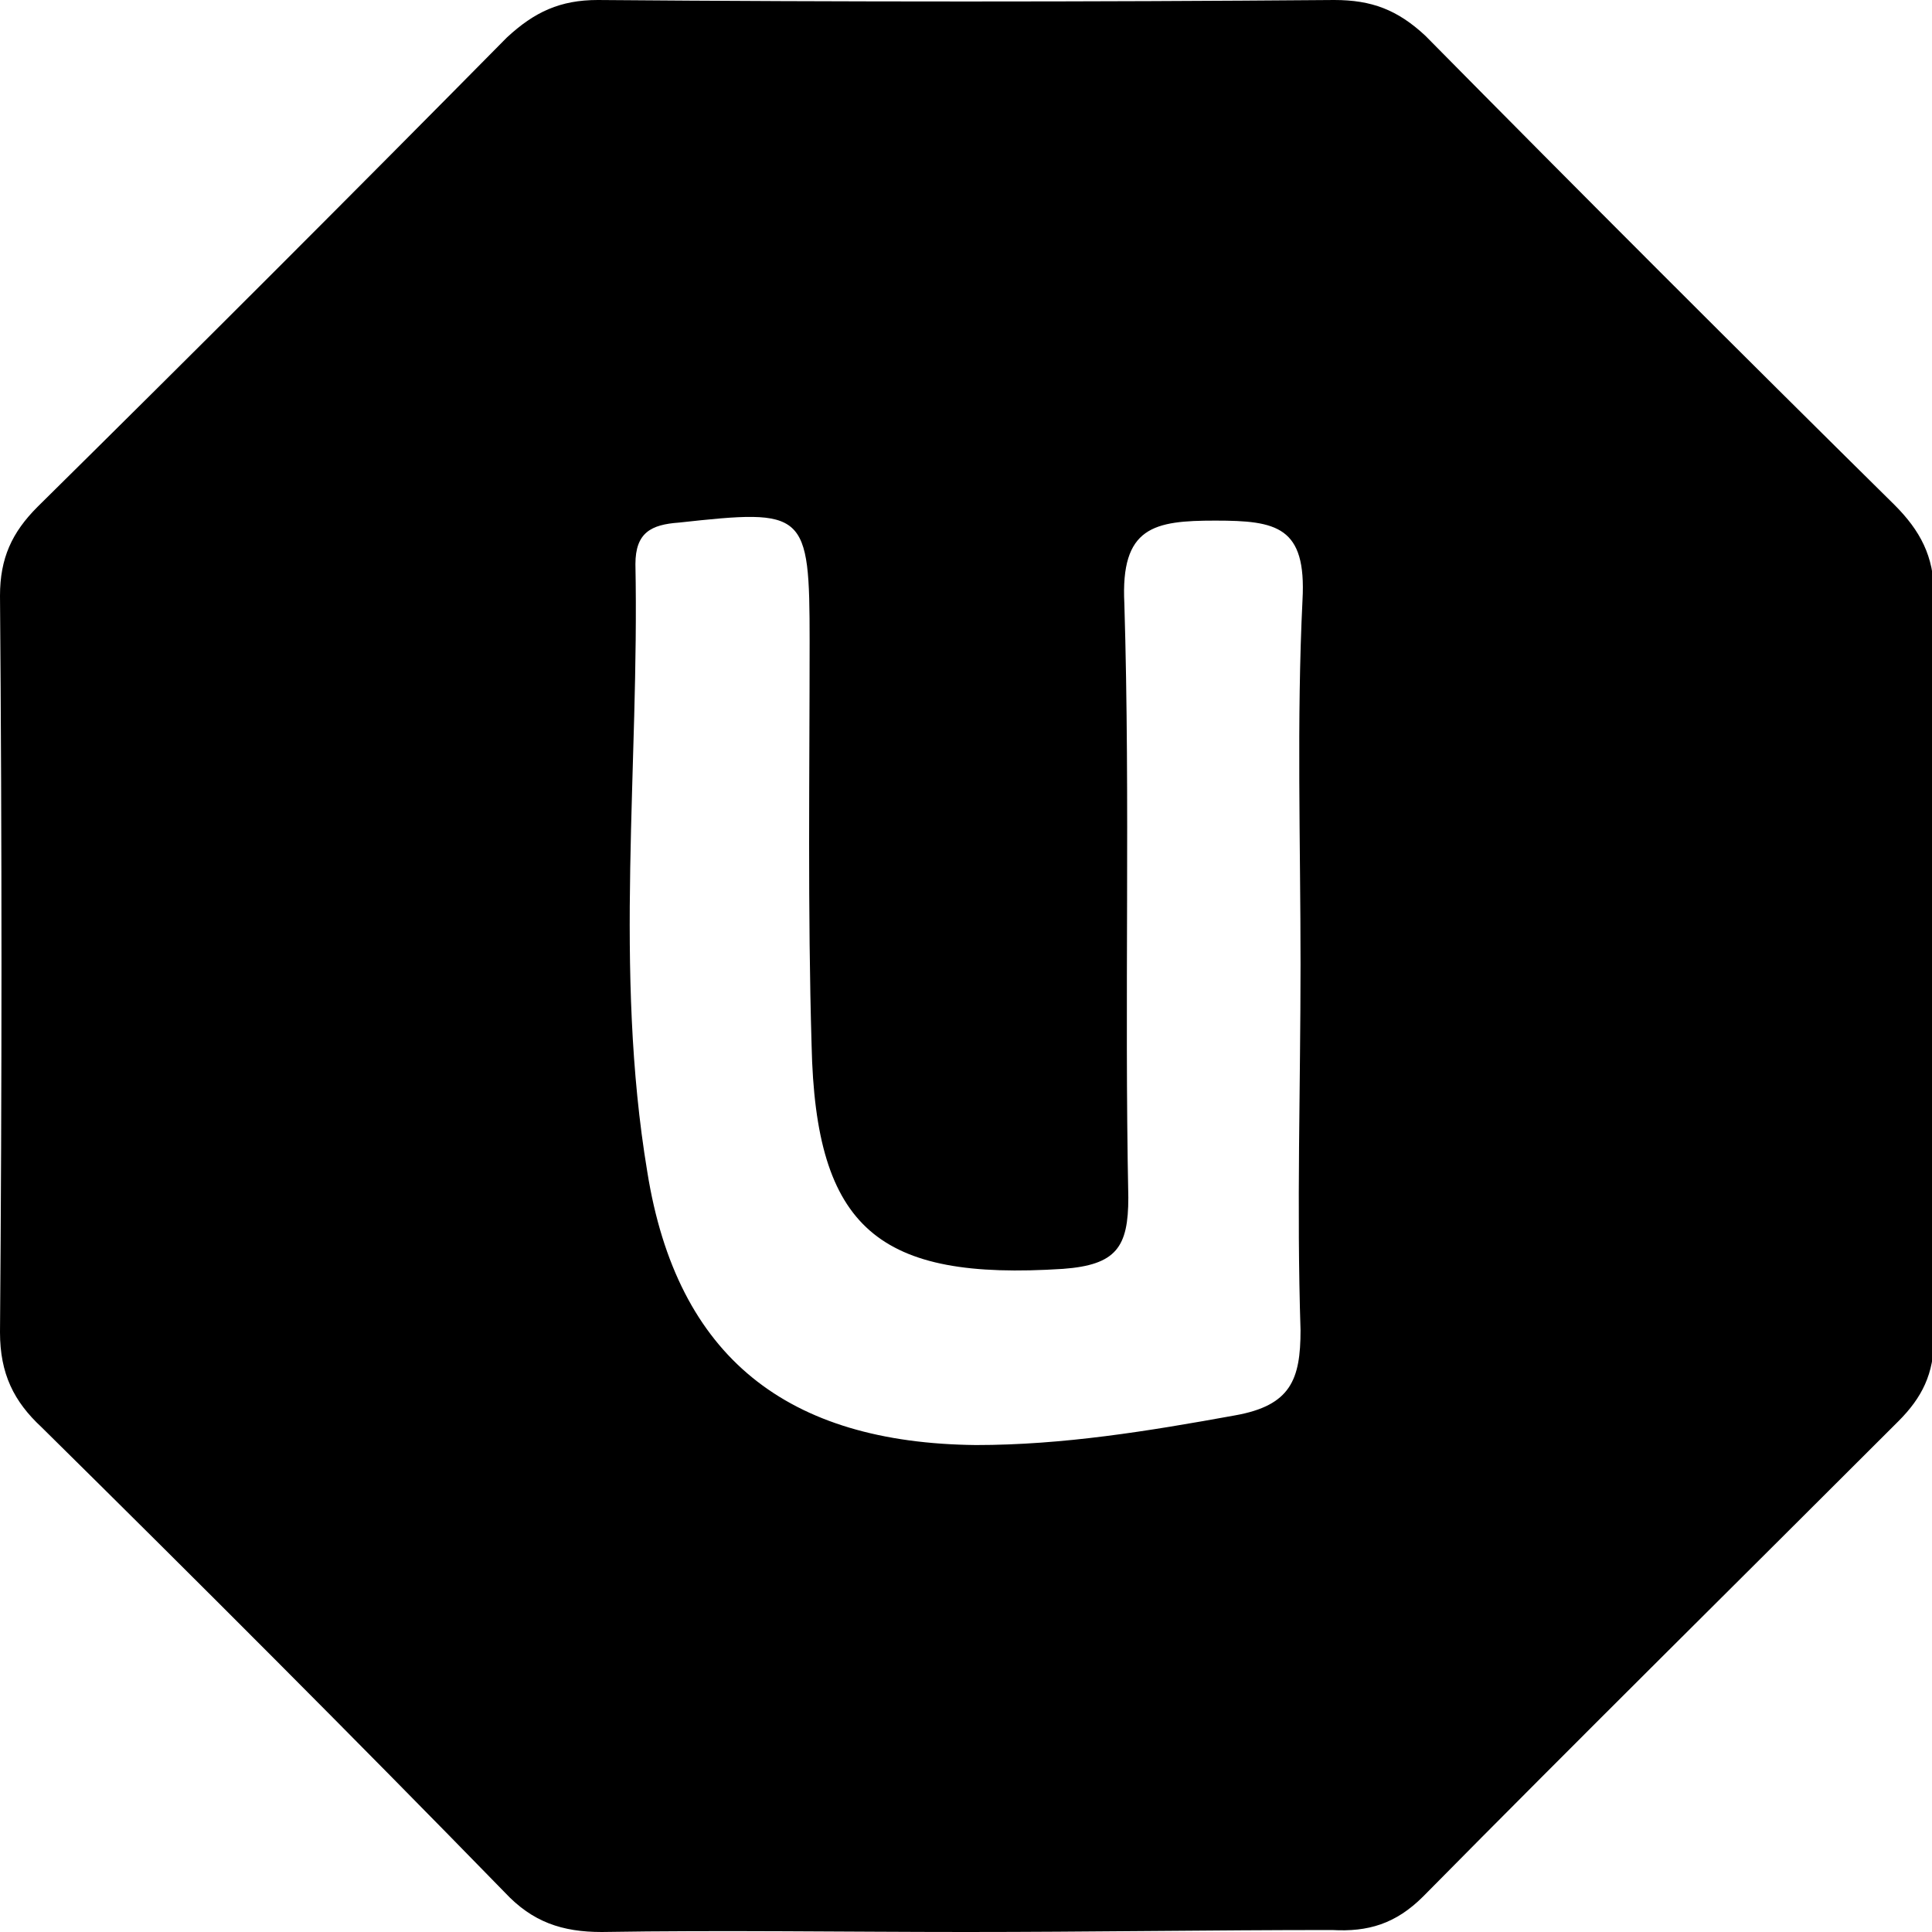
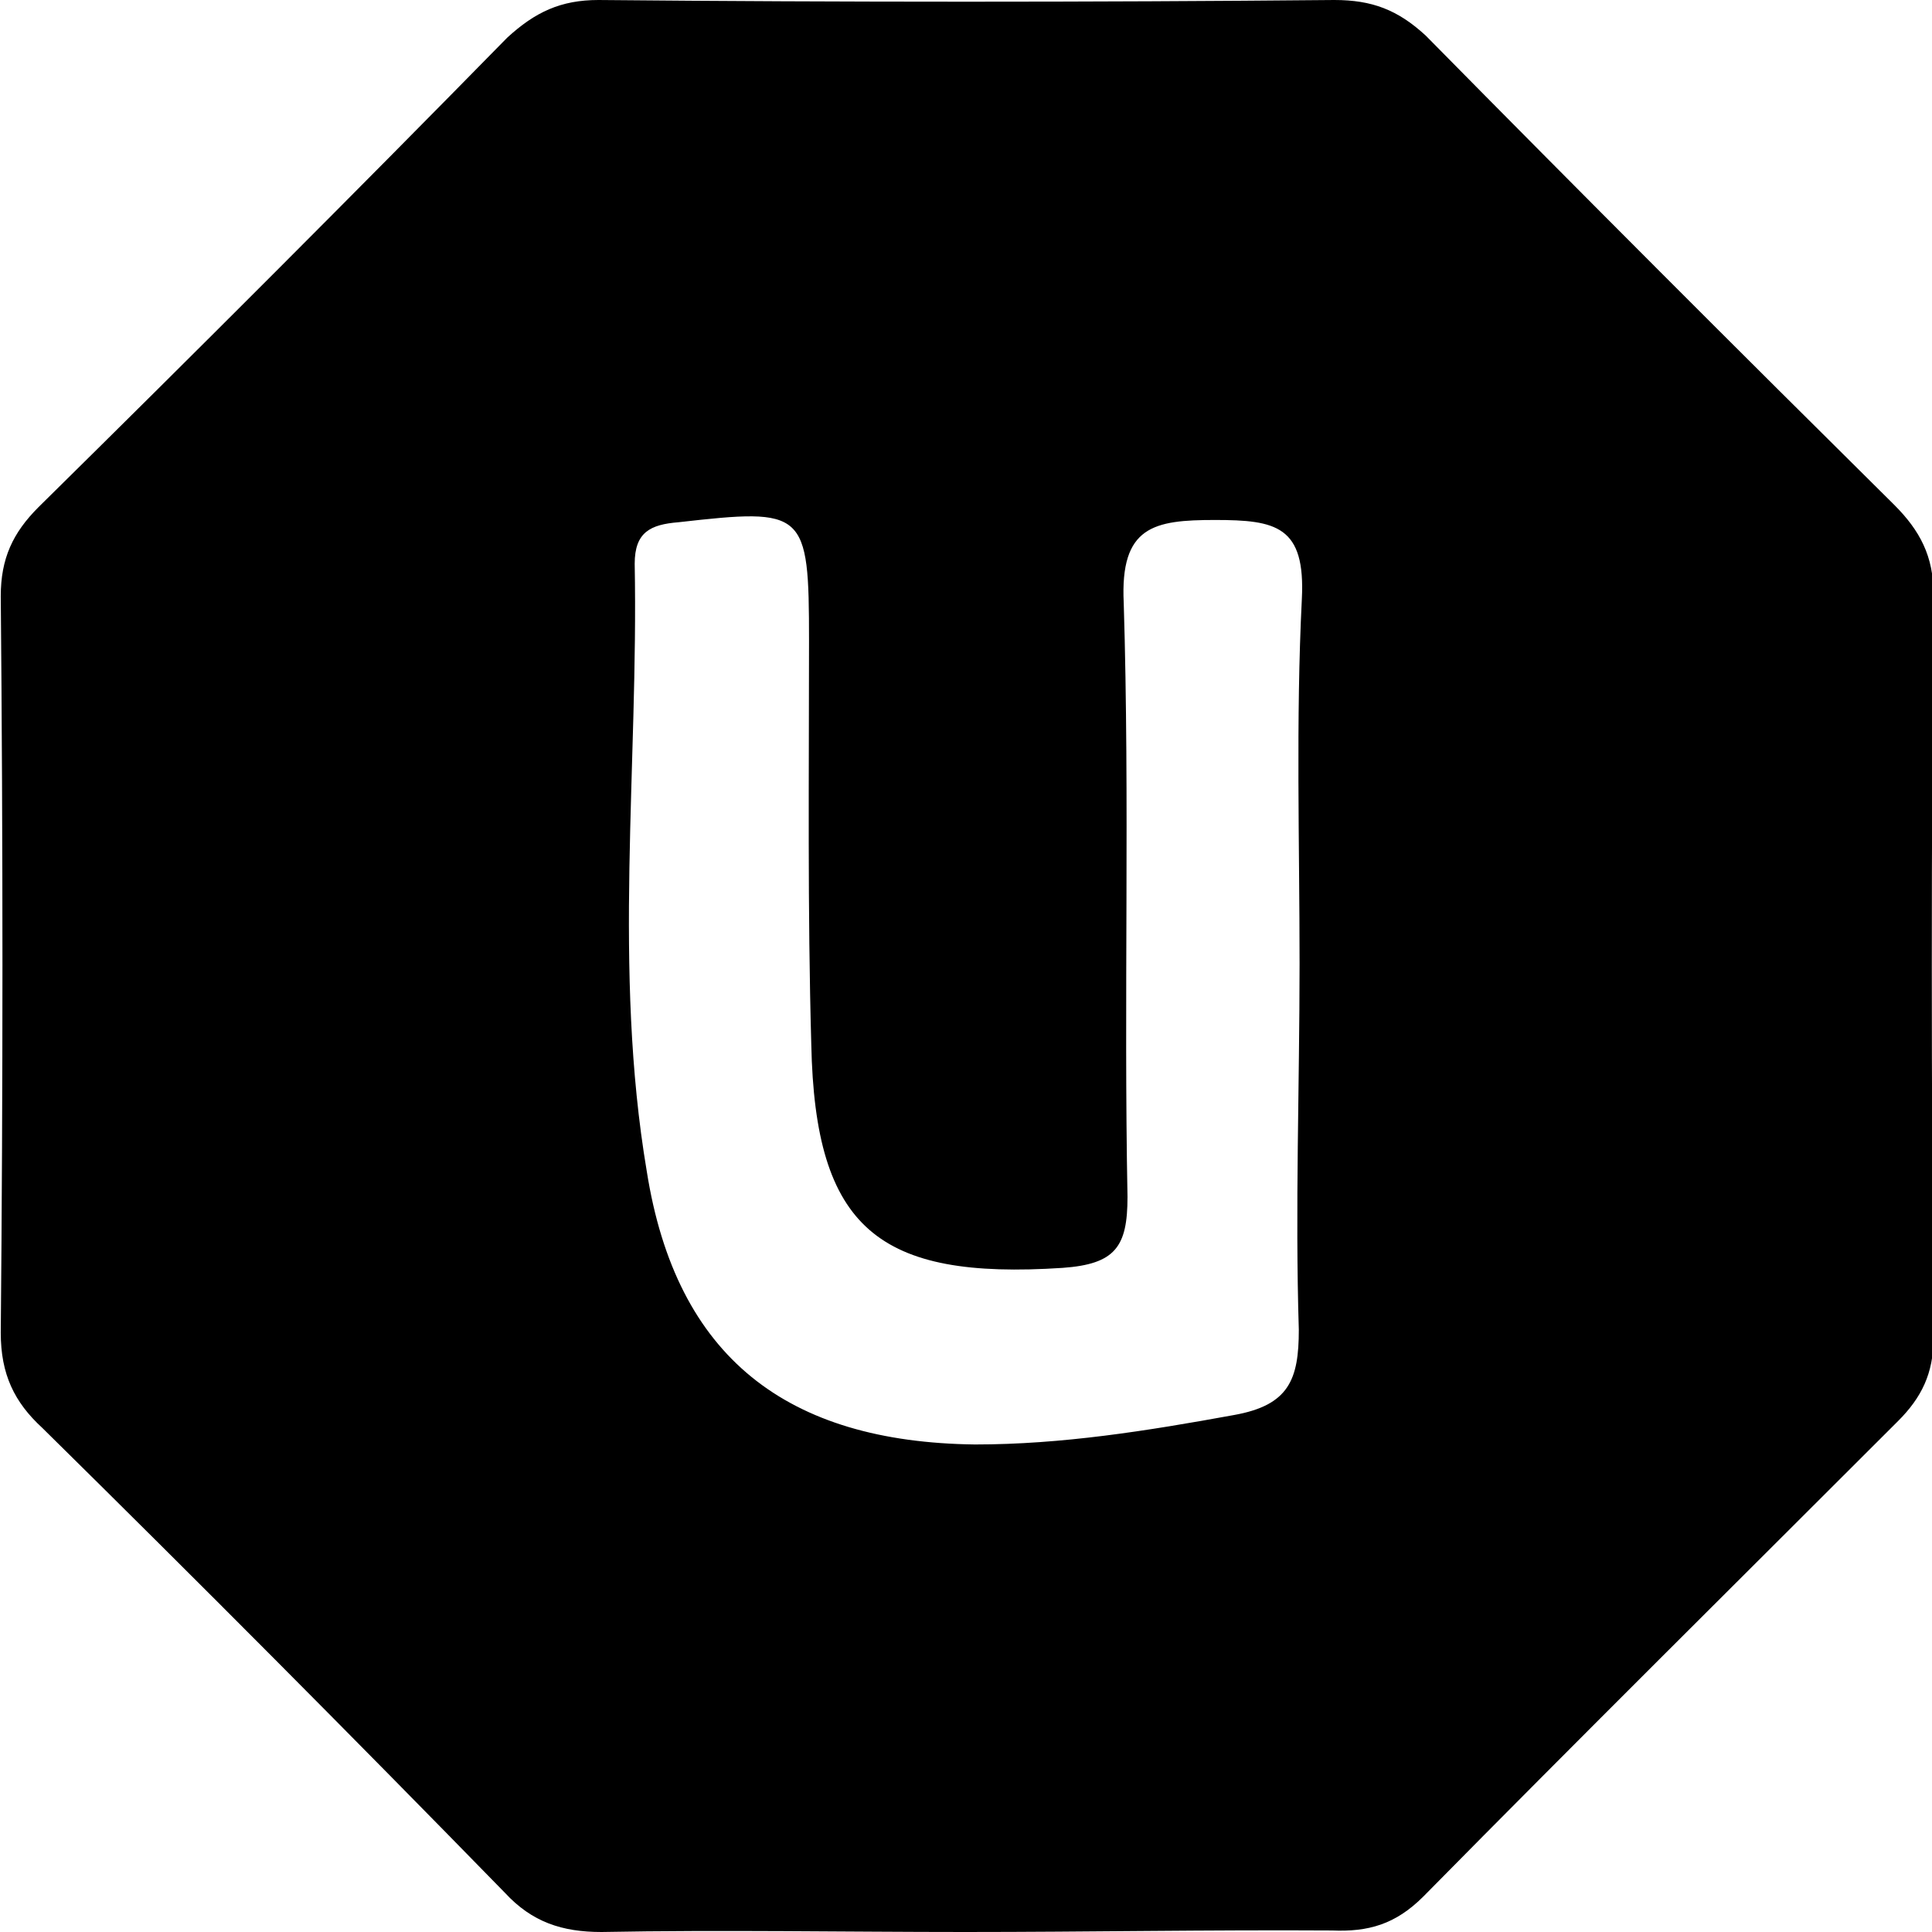
- <svg xmlns="http://www.w3.org/2000/svg" version="1.1" id="Layer_1" x="0px" y="0px" viewBox="0 0 97.6 97.6" enable-background="new 0 0 97.6 97.6" xml:space="preserve">
-   <path d="M48.8,97.6c-6.1,0-12.3-0.1-18.4,0c-2,0-3.5-0.5-4.9-2C17.8,87.7,10,79.9,2.1,72.1C0.7,70.8,0,69.4,0,67.3  c0.1-12.4,0.1-24.8,0-37.2c0-1.9,0.6-3.2,1.9-4.5c8-7.9,15.9-15.8,23.7-23.7C27,0.6,28.3,0,30.2,0C42.6,0.1,55,0.1,67.4,0  c1.9,0,3.2,0.5,4.6,1.8c7.9,8,15.8,15.9,23.7,23.7c1.3,1.3,2,2.6,2,4.5c-0.1,12.5-0.1,25,0,37.6c0,1.8-0.6,3-1.8,4.2  c-8,8-16.1,16-24,24c-1.4,1.4-2.8,1.8-4.6,1.7C61.1,97.5,55,97.6,48.8,97.6z M65.7,48.7c0-6.1-0.2-12.3,0.1-18.4  c0.2-3.7-1.3-4-4.4-4c-3.1,0-4.8,0.3-4.6,4.2c0.3,10,0,20,0.2,30c0,2.5-0.6,3.4-3.3,3.6c-9.3,0.6-12.5-2-12.7-11.3  c-0.2-6.8-0.1-13.6-0.1-20.4c0-6.6-0.2-6.7-6.6-6c-1.4,0.1-2.2,0.5-2.2,2.1C32.3,38.7,31,49,32.7,59.2c1.5,9.4,7.1,13.7,16.6,13.8  c4.4,0,8.7-0.7,13.1-1.5c2.8-0.5,3.3-1.8,3.3-4.3C65.5,61,65.7,54.9,65.7,48.7z" />
-   <g>
- </g>
-   <g>
- </g>
-   <g>
- </g>
-   <g>
- </g>
-   <g>
- </g>
-   <g>
- </g>
-   <g>
- </g>
-   <g>
- </g>
-   <g>
- </g>
-   <g>
- </g>
-   <g>
- </g>
-   <g>
- </g>
-   <g>
- </g>
-   <g>
- </g>
-   <g>
- </g>
+ <svg xmlns="http://www.w3.org/2000/svg" version="1.1" id="Layer_1" x="0px" y="0px" viewBox="-128 122 256 256" enable-background="new -128 122 256 256" xml:space="preserve">
+   <path d="M-0.1,378c-16,0-32.2-0.3-48.2,0c-5.2,0-9.2-1.3-12.8-5.2c-20.2-20.7-40.6-41.2-61.3-61.6c-3.7-3.4-5.5-7.1-5.5-12.6  c0.3-32.5,0.3-65,0-97.6c0-5,1.6-8.4,5-11.8c21-20.7,41.7-41.4,62.1-62.2c3.7-3.4,7.1-5,12.1-5c32.5,0.3,65,0.3,97.5,0  c5,0,8.4,1.3,12.1,4.7c20.7,21,41.4,41.7,62.1,62.2c3.4,3.4,5.2,6.8,5.2,11.8c-0.3,32.8-0.3,65.6,0,98.6c0,4.7-1.6,7.9-4.7,11  c-21,21-42.2,42-62.9,63c-3.7,3.7-7.3,4.7-12.1,4.5C32.1,377.7,16.1,378-0.1,378z M44.2,249.7c0-16-0.5-32.3,0.3-48.3  c0.5-9.7-3.4-10.5-11.5-10.5s-12.6,0.8-12.1,11c0.8,26.2,0,52.5,0.5,78.7c0,6.6-1.6,8.9-8.6,9.4c-24.4,1.6-32.8-5.2-33.3-29.6  c-0.5-17.8-0.3-35.7-0.3-53.5c0-17.3-0.5-17.6-17.3-15.7c-3.7,0.3-5.8,1.3-5.8,5.5c0.5,26.8-2.9,53.8,1.6,80.5  c3.9,24.7,18.6,35.9,43.5,36.2c11.5,0,22.8-1.8,34.3-3.9c7.3-1.3,8.6-4.7,8.6-11.3C43.6,282,44.2,266,44.2,249.7z" />
</svg>
